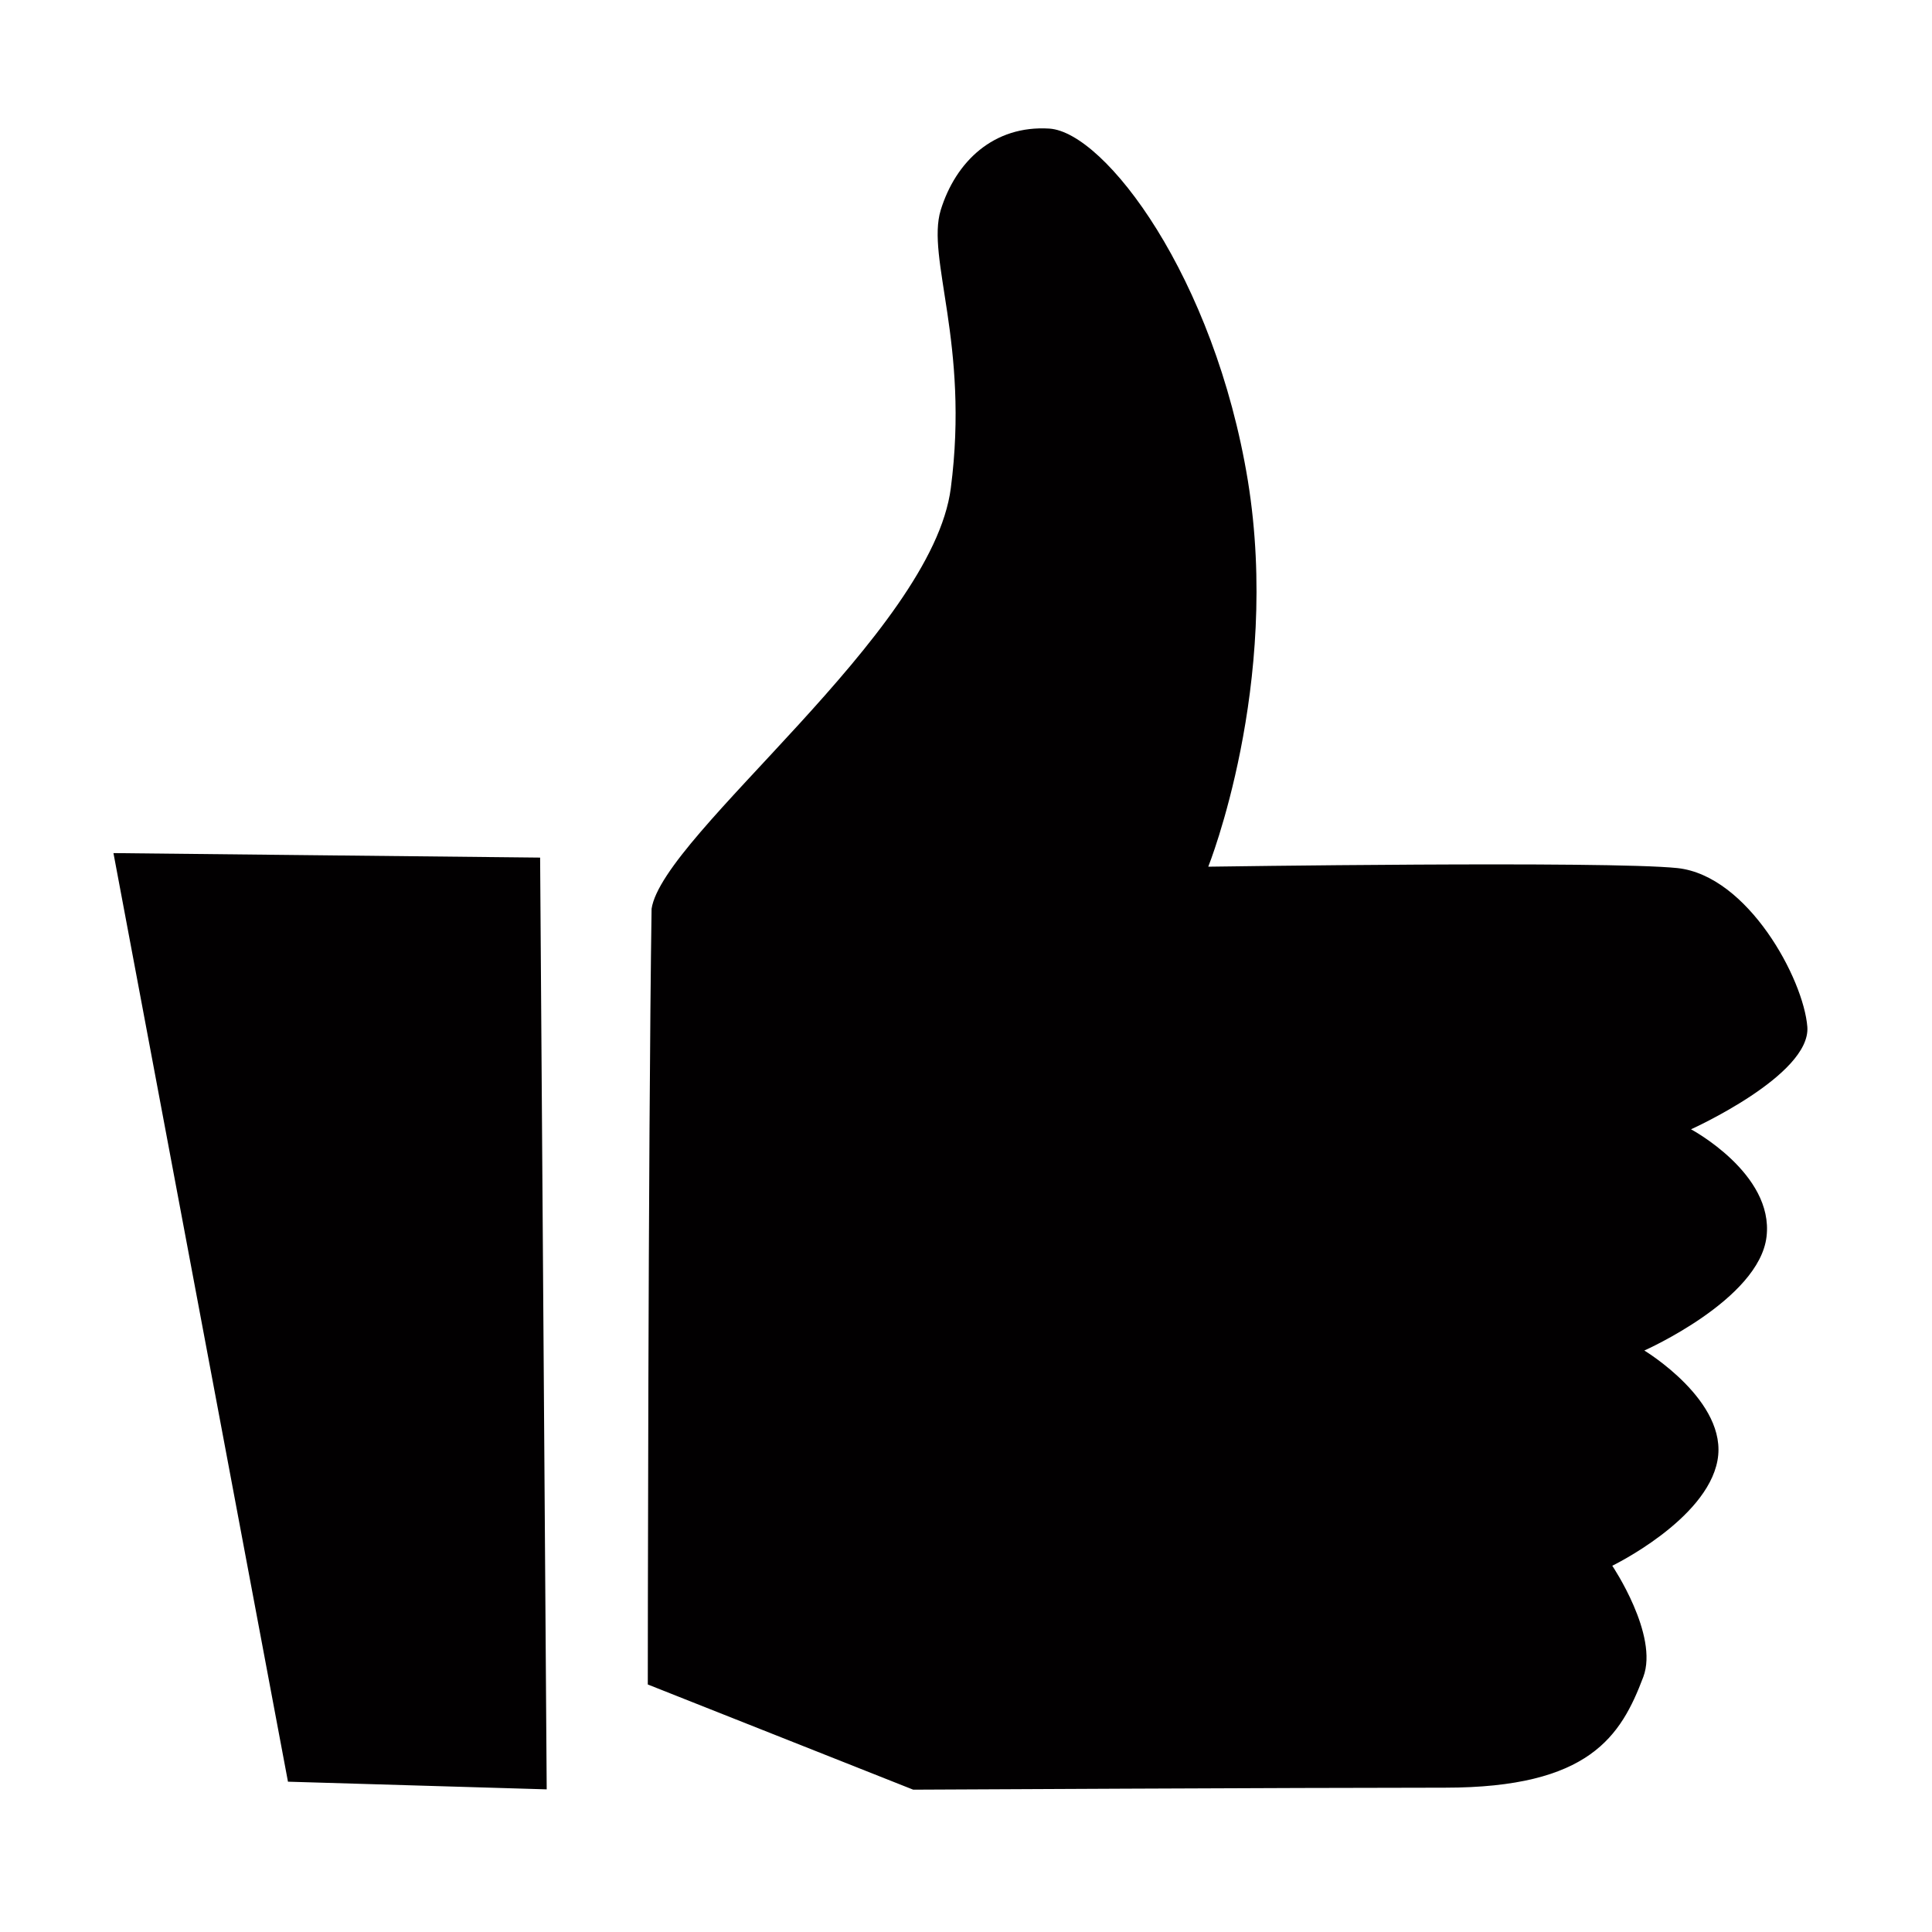
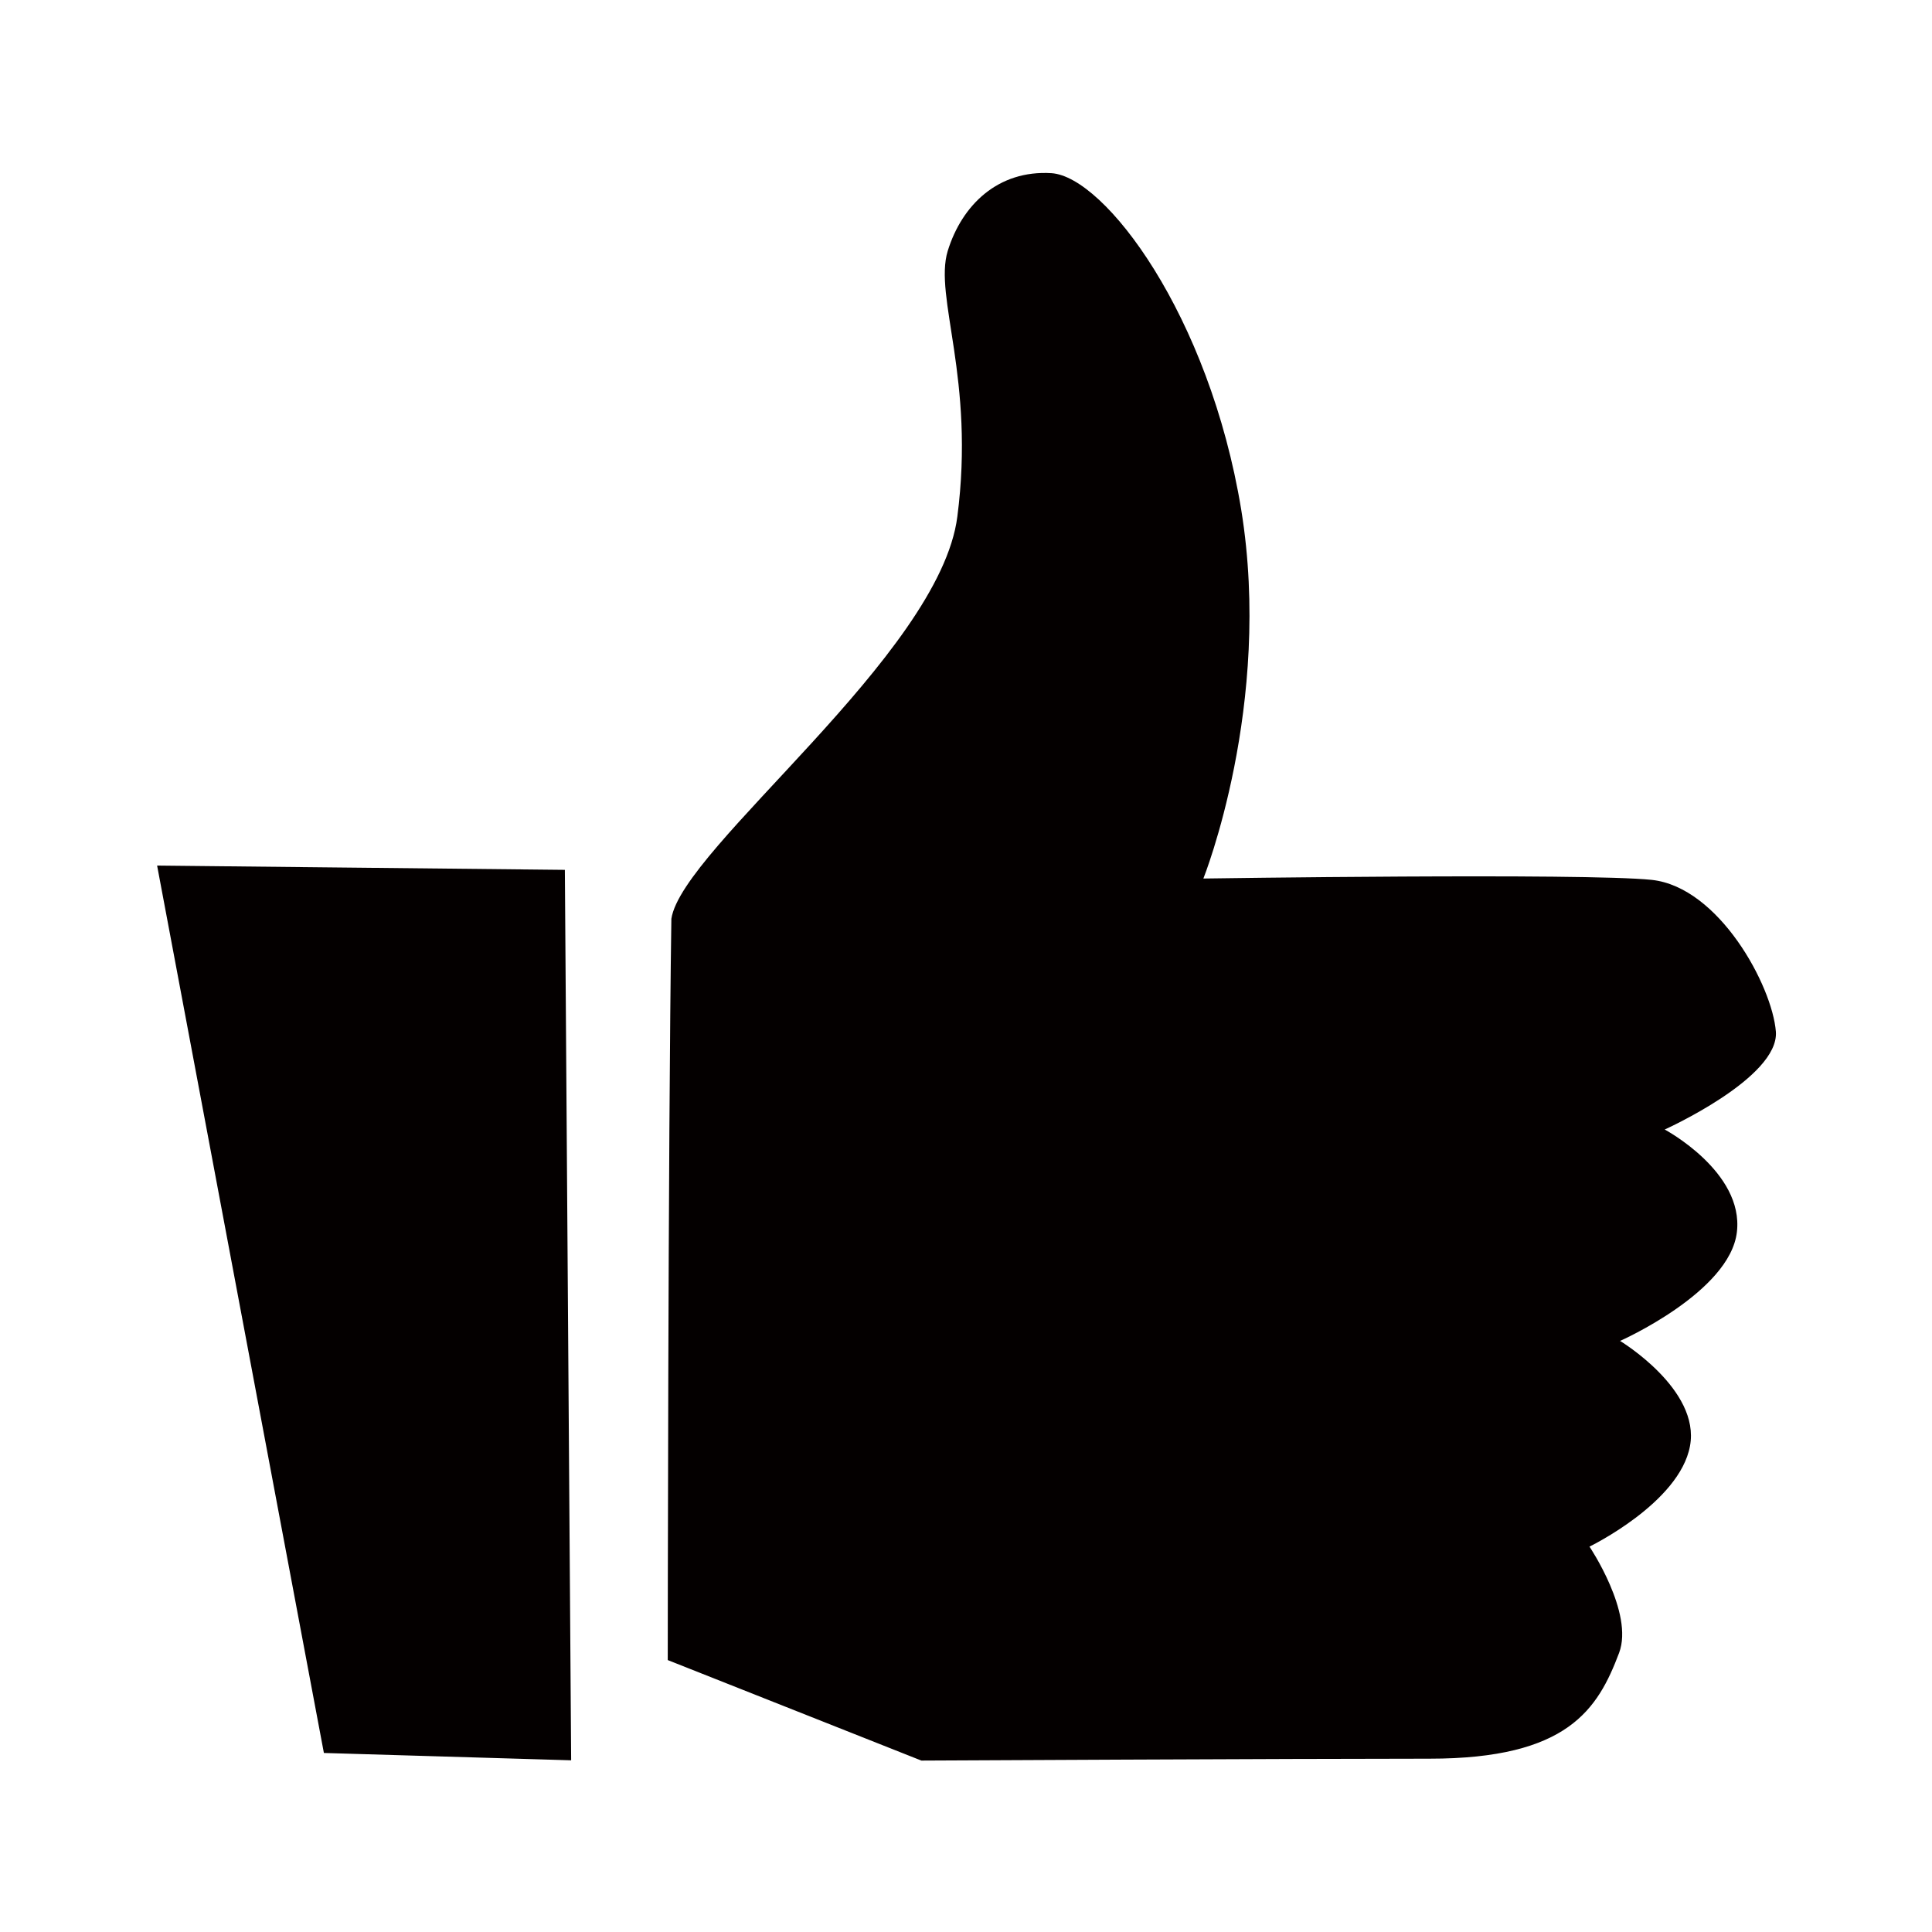
<svg xmlns="http://www.w3.org/2000/svg" version="1.1" id="Layer_1" x="0px" y="0px" width="1000px" height="1000px" viewBox="0 0 1000 1000" enable-background="new 0 0 1000 1000" xml:space="preserve">
-   <path fill="#020001" d="M149.053,922.199L58.722,441.563l220.842,2.328l3.41,482.277L149.053,922.199L149.053,922.199z   M875.263,584.525c0,0,42.92,22.878,39.101,55.519c-3.771,32.641-63.265,58.985-63.265,58.985s43.641,26.287,37.854,56.969  c-5.738,30.837-54.445,54.428-54.445,54.428s24.182,35.903,16.066,57.543c-11.565,30.623-27.788,57.329-102.625,57.329  c-74.781,0-275.271,1.033-275.271,1.033l-137.381-54.445c0,0,0.148-279.458,1.961-401.503  c5.778-38.419,145.339-142.954,154.888-217.792c9.714-74.839-12.811-118.988-5.222-143.89c7.755-25.05,27.379-43.952,56.248-42.141  c28.821,1.96,85.429,76.797,102.725,182.261c17.149,105.626-20.501,199.776-20.501,199.776s206.228-3.099,242.844,0.72  c36.411,3.919,65.288,57.33,67.238,82.215C937.29,556.583,875.263,584.525,875.263,584.525L875.263,584.525z" />
+   <path fill="#040000" d="M167.646,907.335L81.319,448.021l211.056,2.218l3.251,460.891L167.646,907.335L167.646,907.335z   M861.648,584.635c0,0,41.021,21.864,37.368,53.053c-3.606,31.199-60.467,56.374-60.467,56.374s41.712,25.126,36.183,54.439  c-5.481,29.468-52.019,52.019-52.019,52.019s23.098,34.309,15.338,54.986c-11.045,29.266-26.549,54.783-98.059,54.783  c-71.477,0-263.077,0.984-263.077,0.984l-131.289-52.02c0,0,0.143-267.074,1.875-383.699  c5.527-36.717,138.893-136.615,148.015-208.138c9.289-71.521-12.231-113.718-4.982-137.504c7.402-23.939,26.157-42.007,53.75-40.275  c27.546,1.875,81.632,73.396,98.167,174.173c16.396,100.944-19.585,190.914-19.585,190.914s197.081-2.954,232.076,0.7  c34.795,3.749,62.377,54.783,64.25,78.57C920.928,557.934,861.648,584.635,861.648,584.635L861.648,584.635z" />
</svg>
